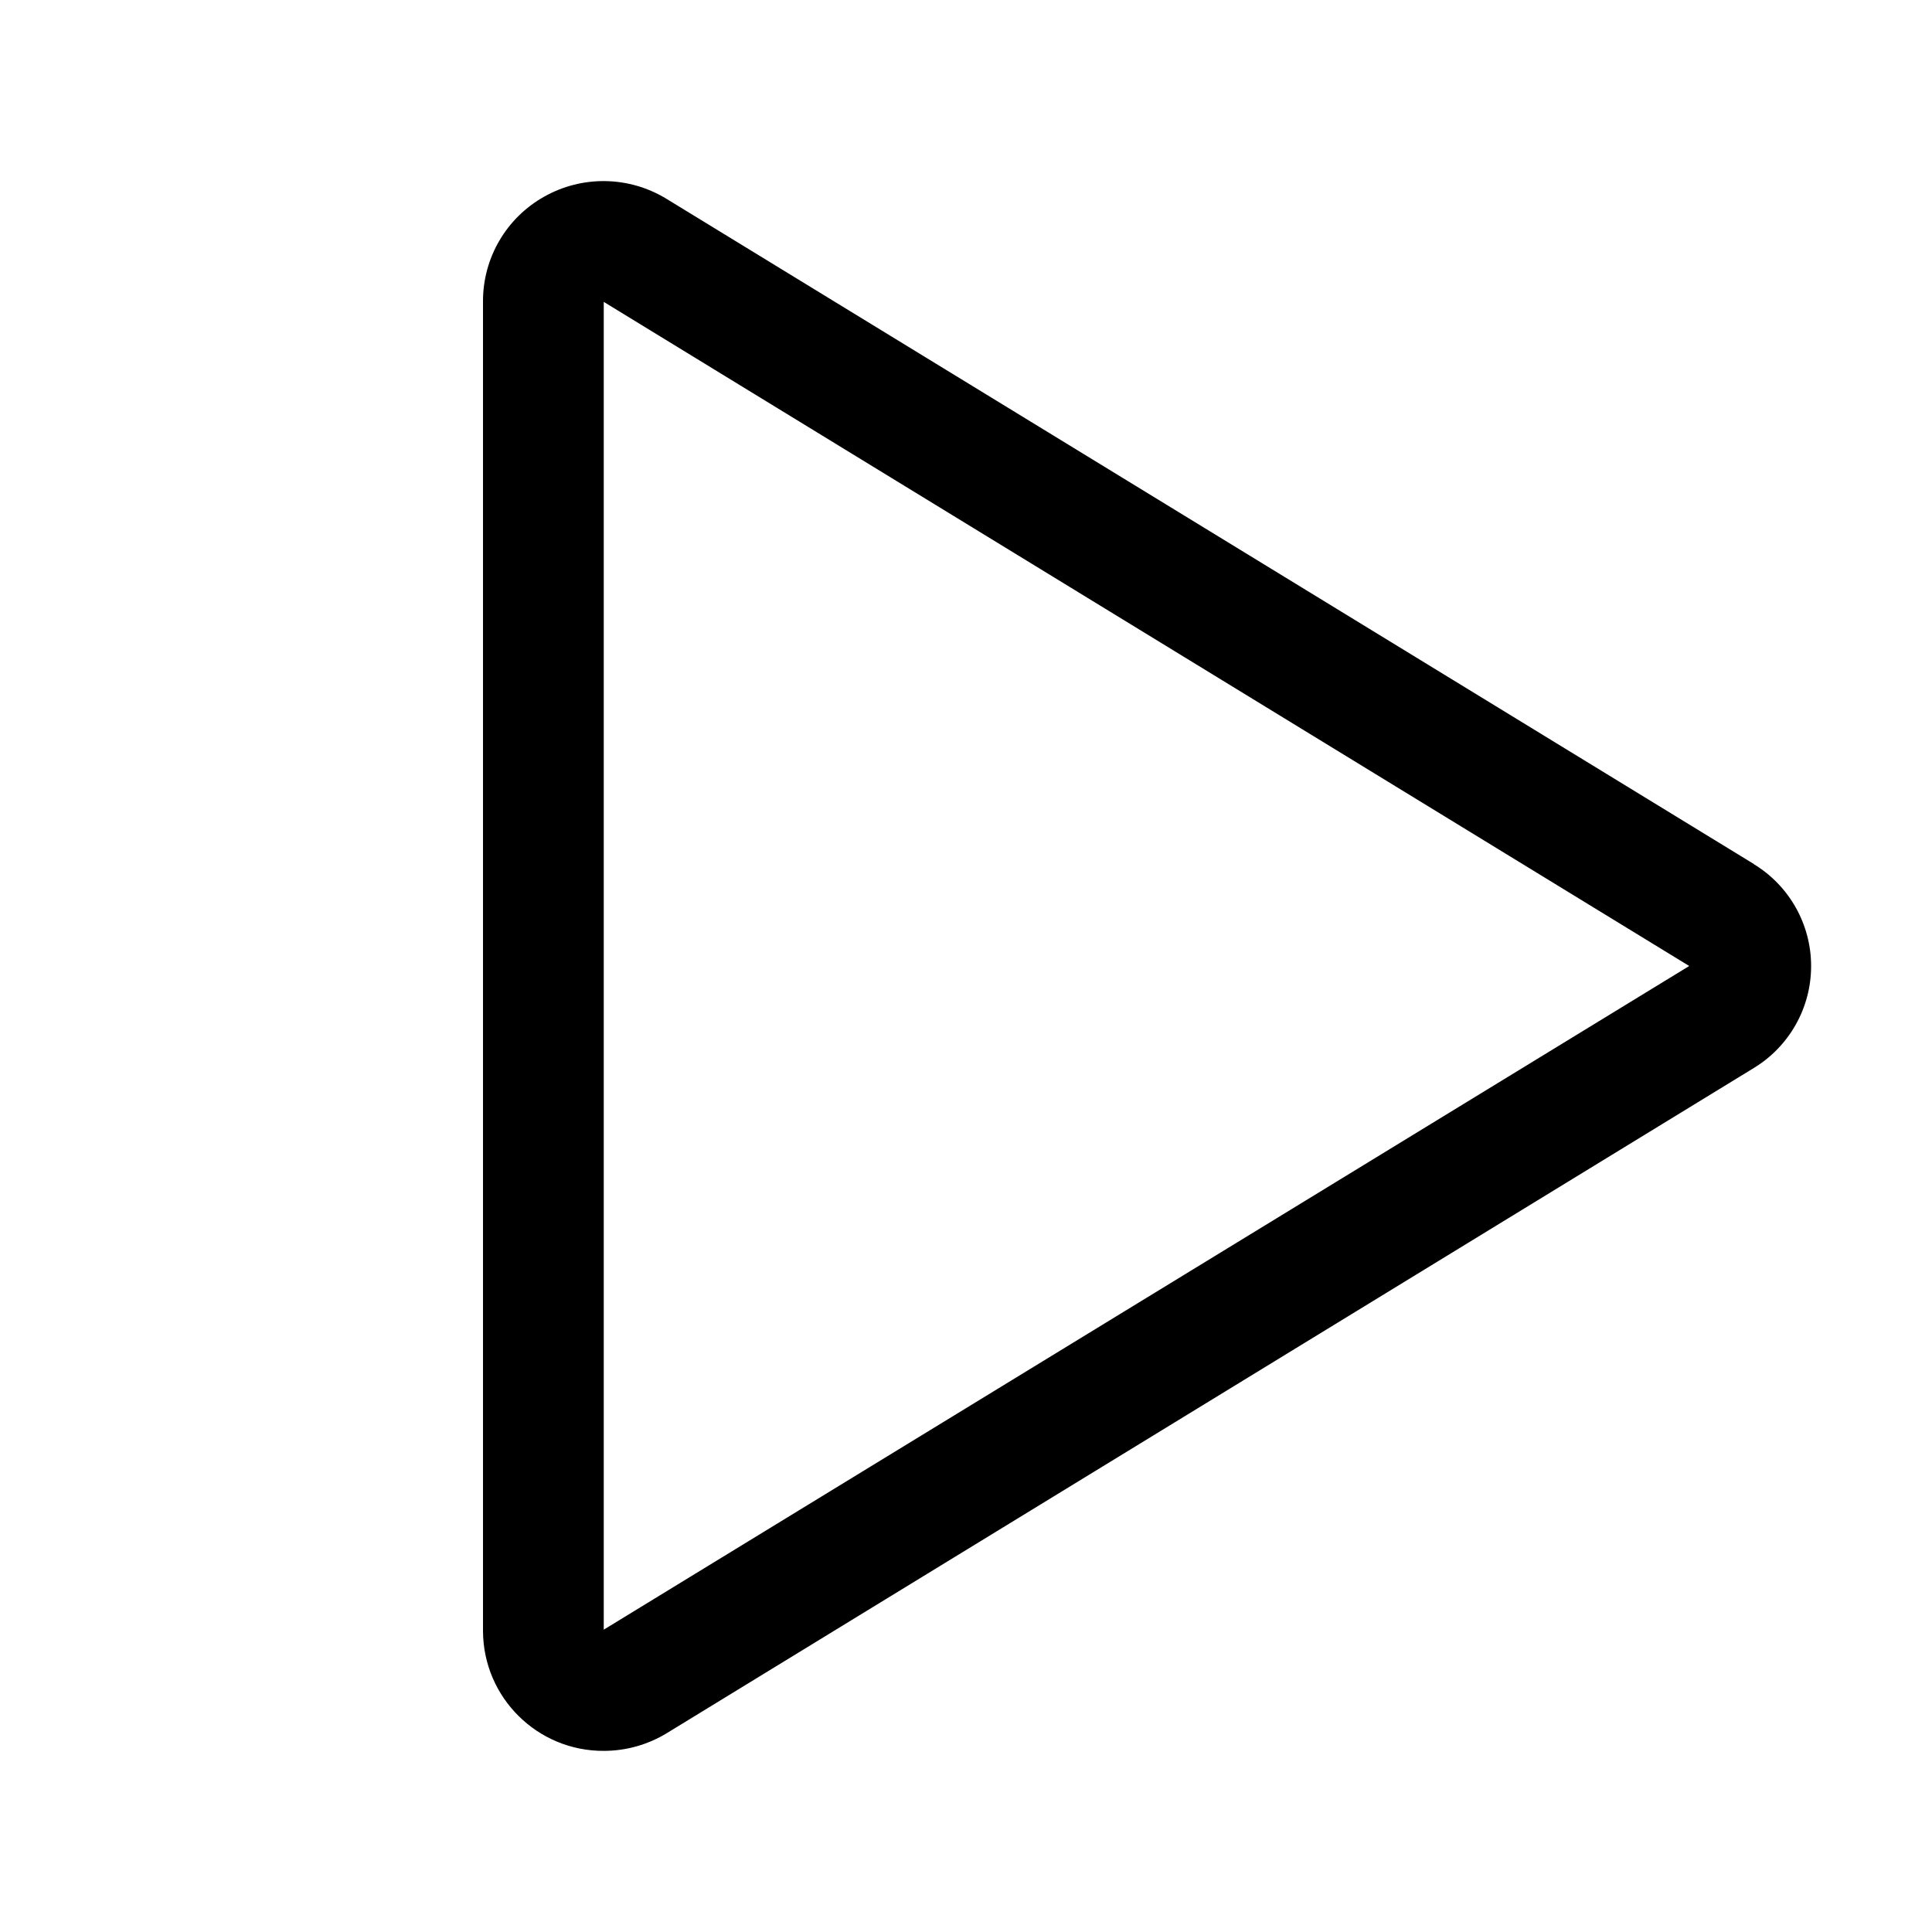
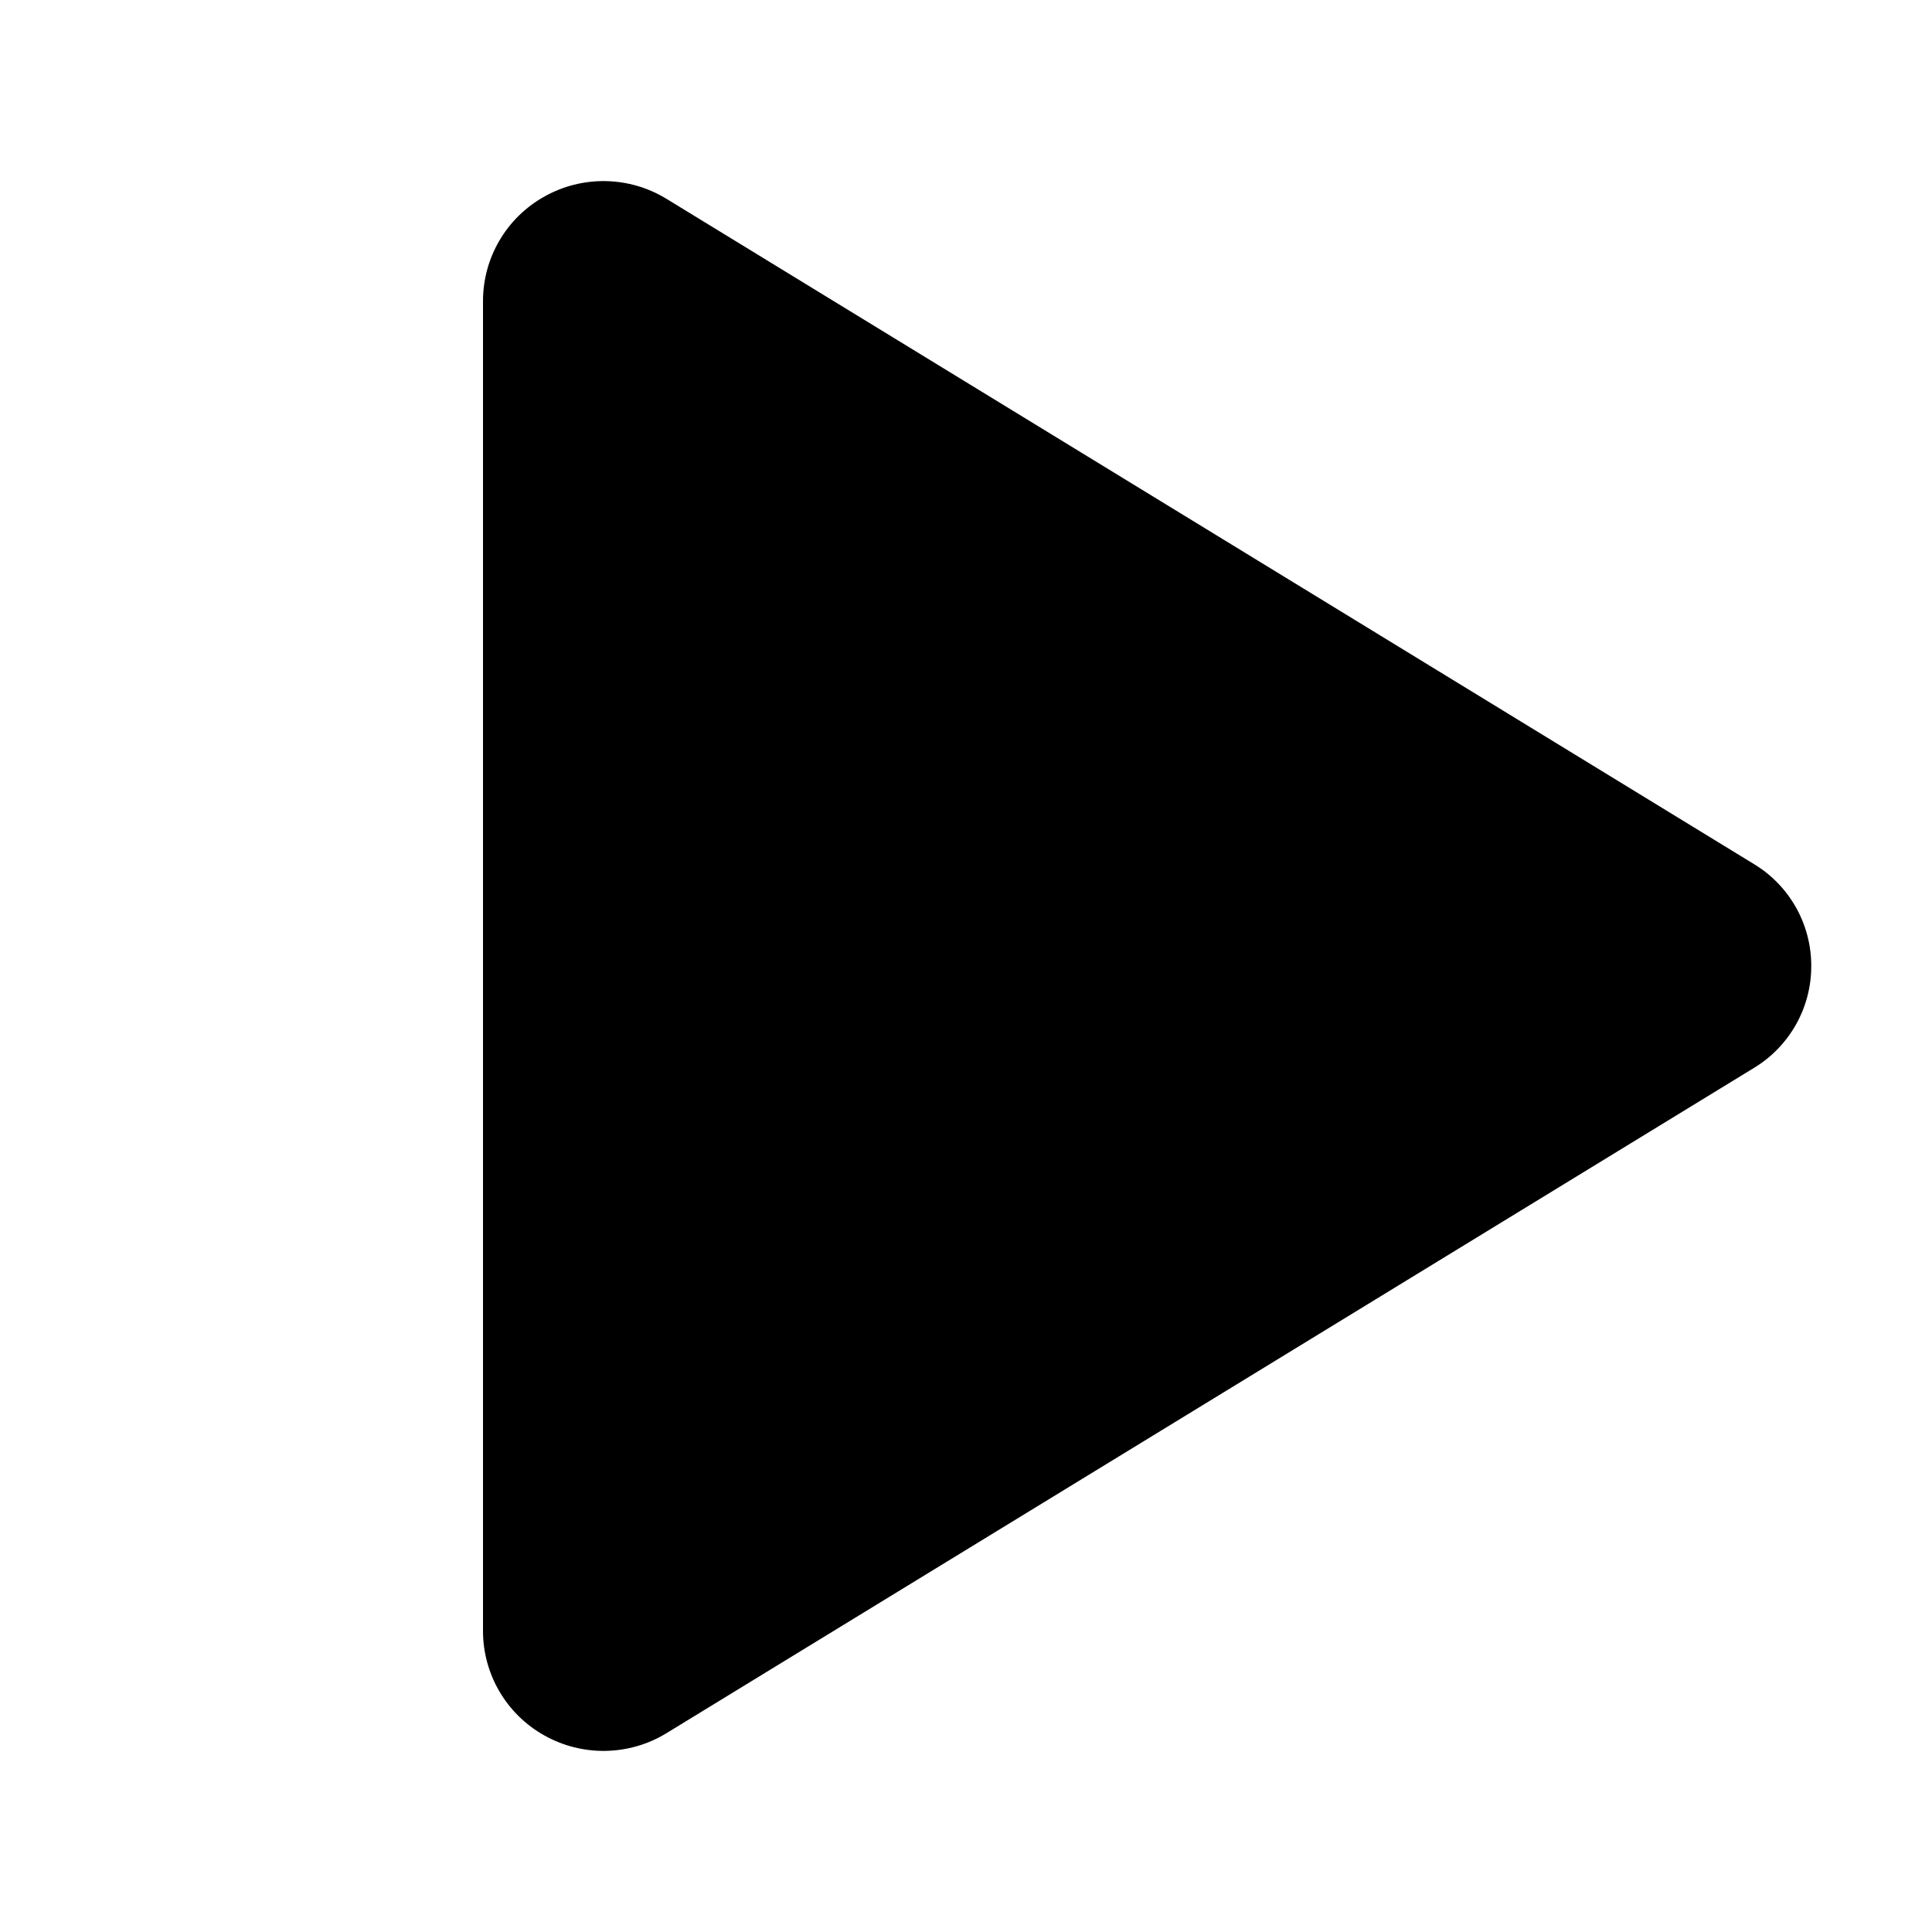
<svg xmlns="http://www.w3.org/2000/svg" viewBox="0 0 256 256" fill="currentColor">
-   <path d="M232.4,114.49,88.32,26.35a16,16,0,0,0-16.2-.3A15.86,15.86,0,0,0,64,39.87V216.13A15.94,15.94,0,0,0,80,232a16.07,16.07,0,0,0,8.36-2.35L232.4,141.51a15.81,15.81,0,0,0,0-27ZM80,215.94V40l143.83,88Z" />
+   <path d="M240,128a15.74,15.74,0,0,1-7.6,13.51L88.32,229.65a16,16,0,0,1-16.2.3A15.86,15.86,0,0,1,64,216.13V39.87a15.86,15.86,0,0,1,8.12-13.82,16,16,0,0,1,16.2.3L232.4,114.49A15.74,15.74,0,0,1,240,128Z" />
</svg>
